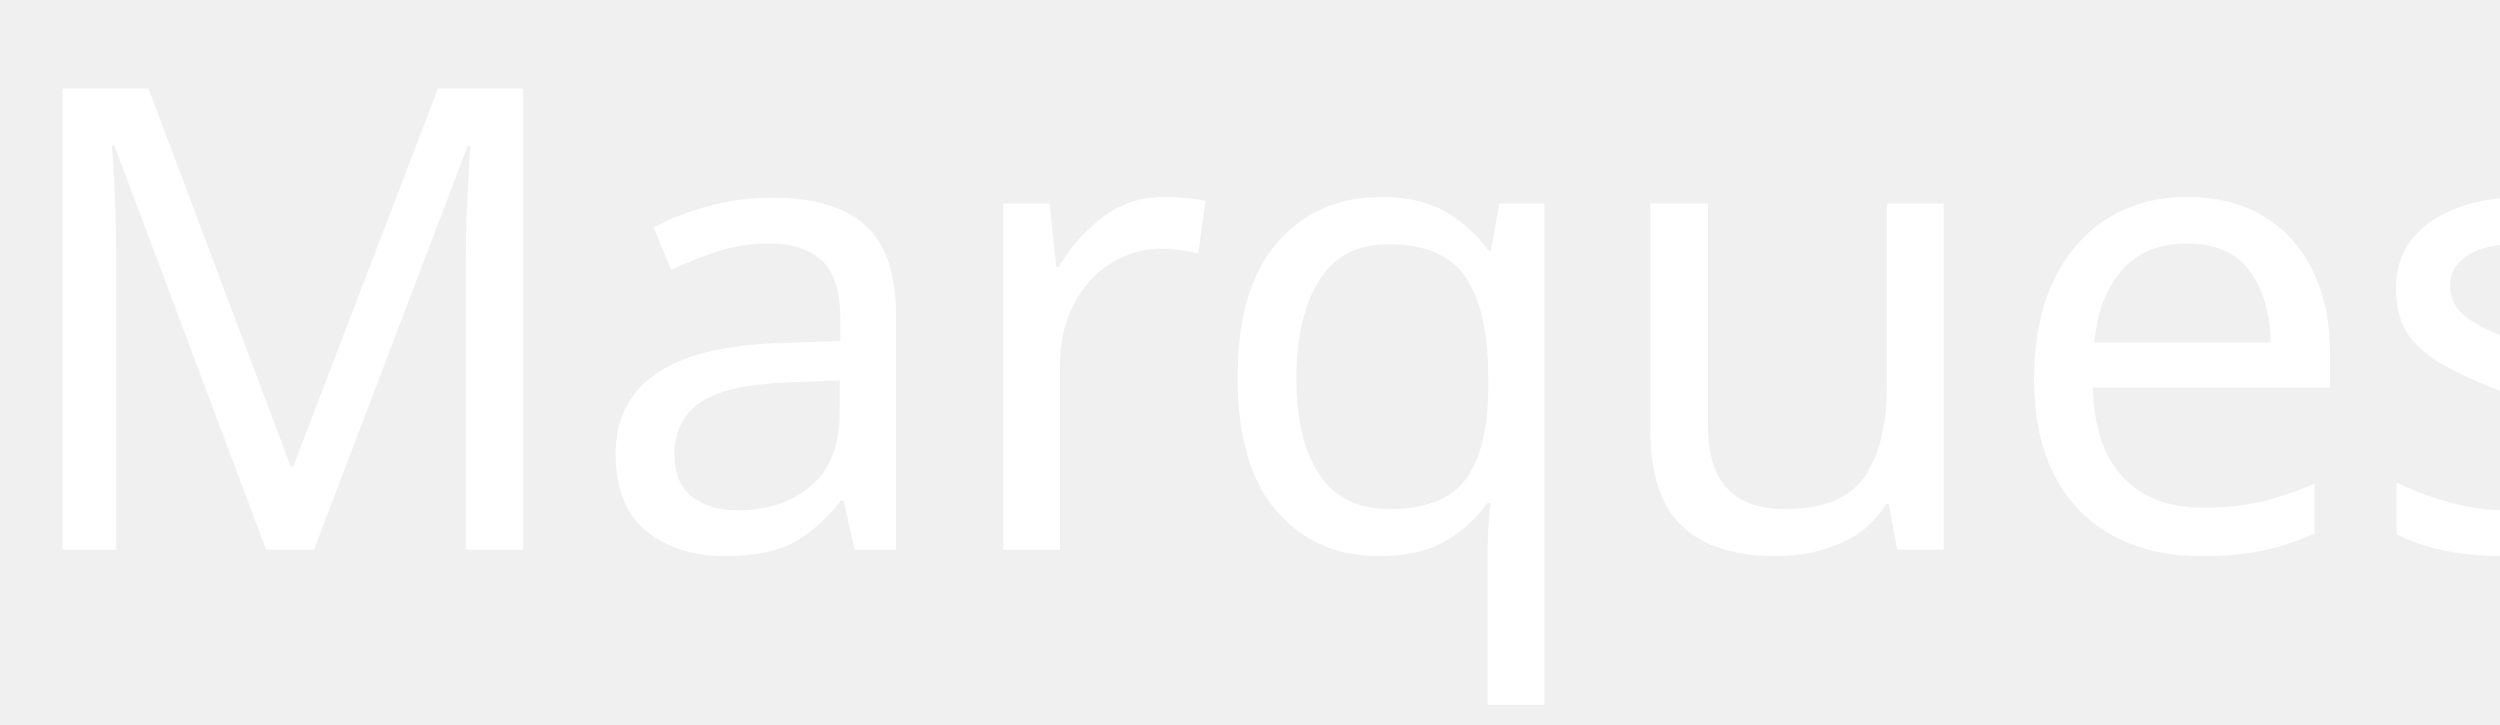
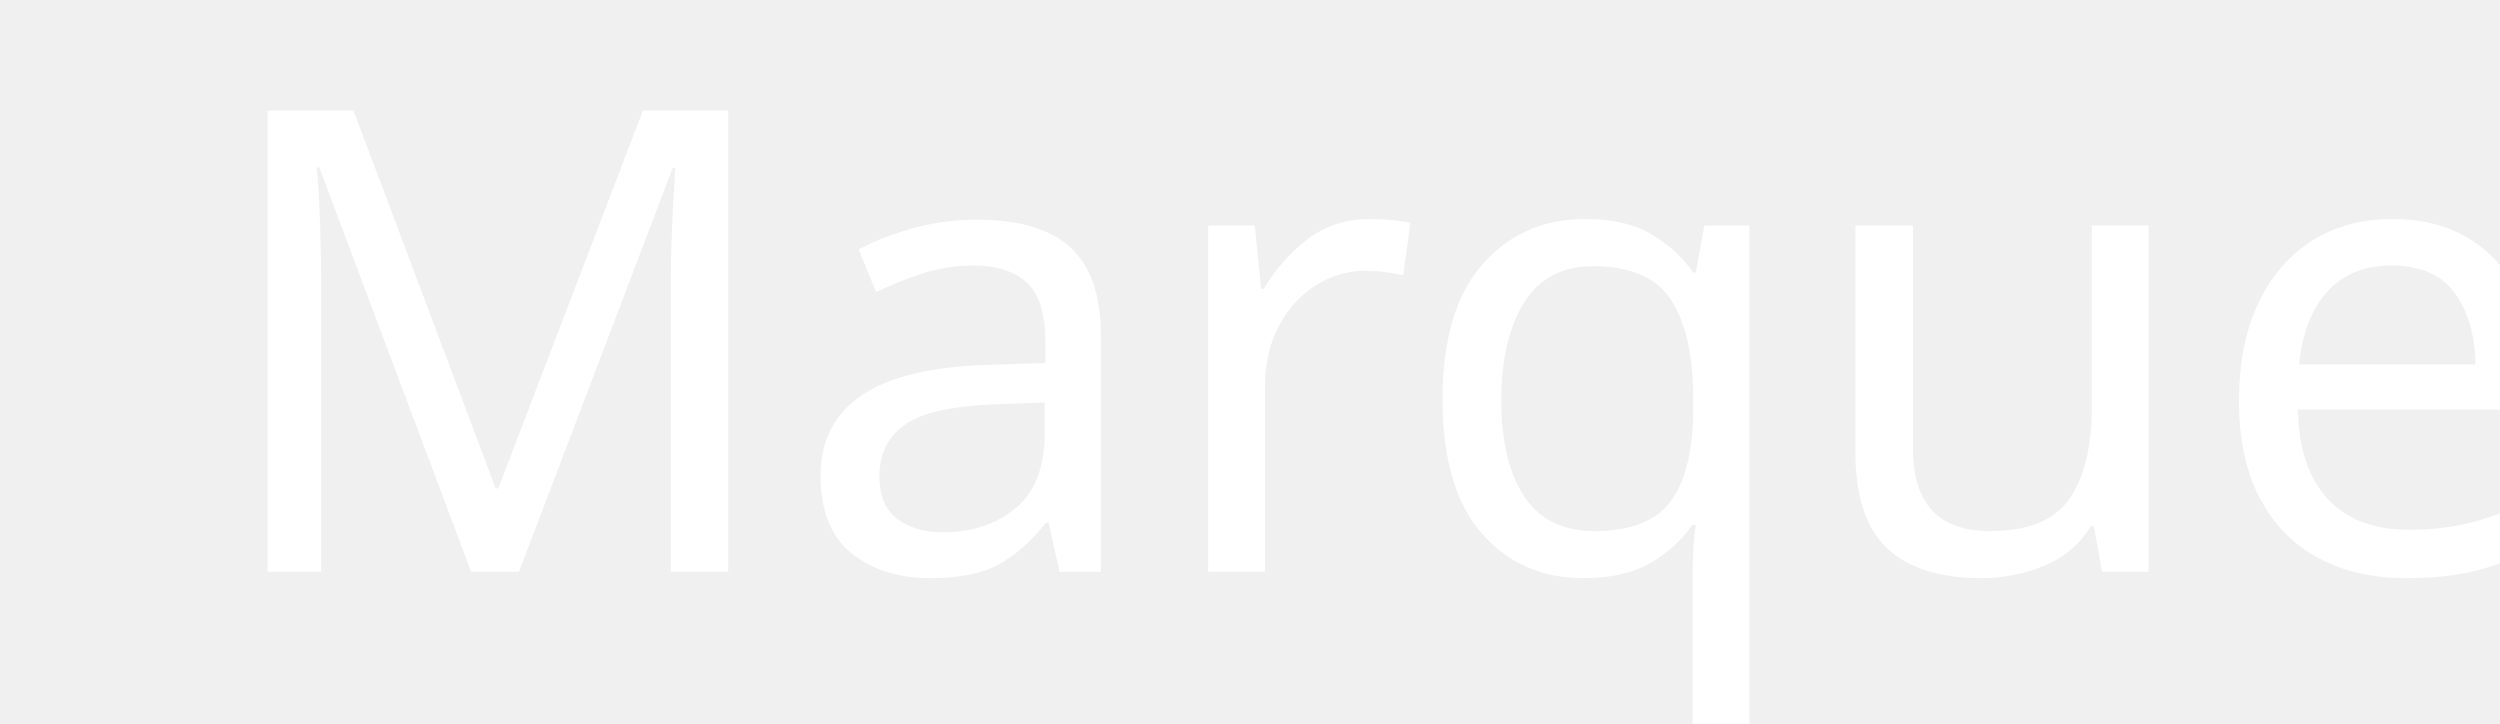
- <svg xmlns="http://www.w3.org/2000/svg" version="1.1" id="Calque_1" x="0px" y="0px" viewBox="0 0 286.39 82.95" style="enable-background:new 0 0 286.39 82.95;" xml:space="preserve">
+ <svg xmlns="http://www.w3.org/2000/svg" version="1.1" id="Calque_1" x="0px" y="0px" viewBox="0 0 286.4 82.9" style="enable-background:new 0 0 286.4 82.9;" xml:space="preserve">
  <style type="text/css">
	.st0{fill:#FFFFFF;}
	.st1{font-family:'BodoniSvtyTwoITCTT-Book';}
	.st2{font-size:74px;}
</style>
-   <text transform="matrix(1 0 0 1 0 62.9734)" class="st0 st1 st2">Marques</text>
+   <text transform="matrix(1 0 0 1 23.4844 65.4966)" class="st0 st1 st2">Marques</text>
</svg>
